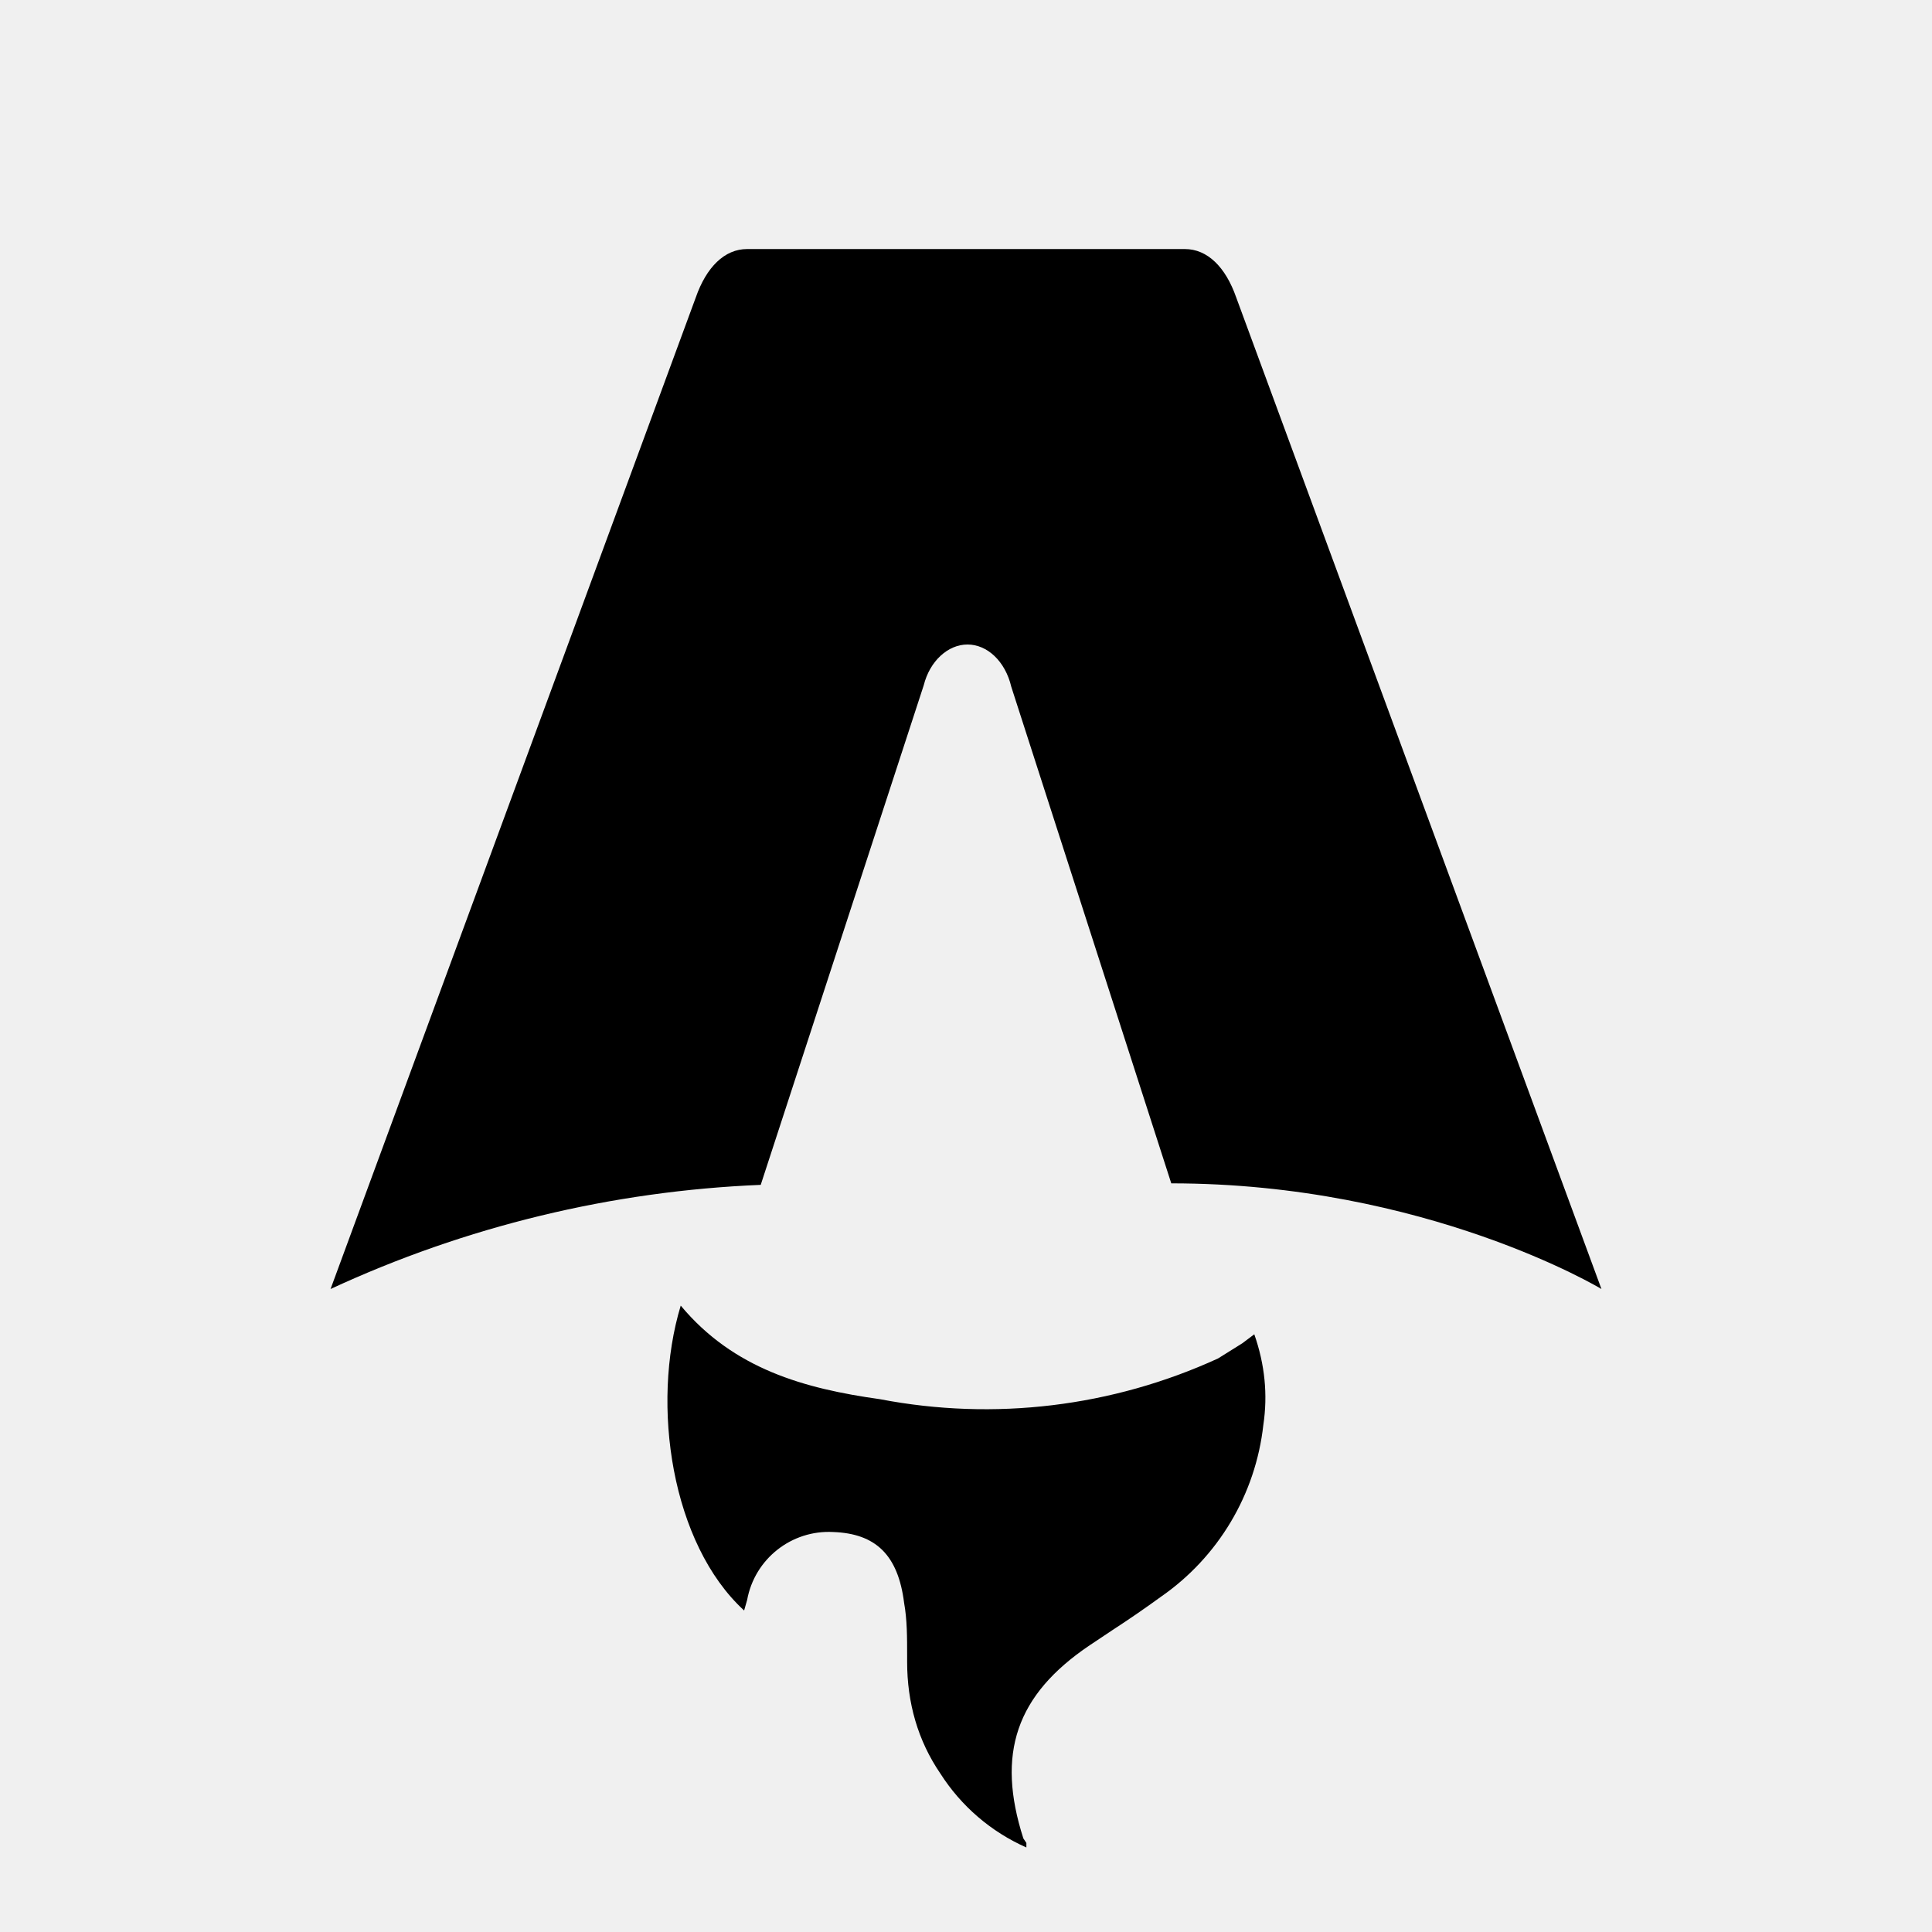
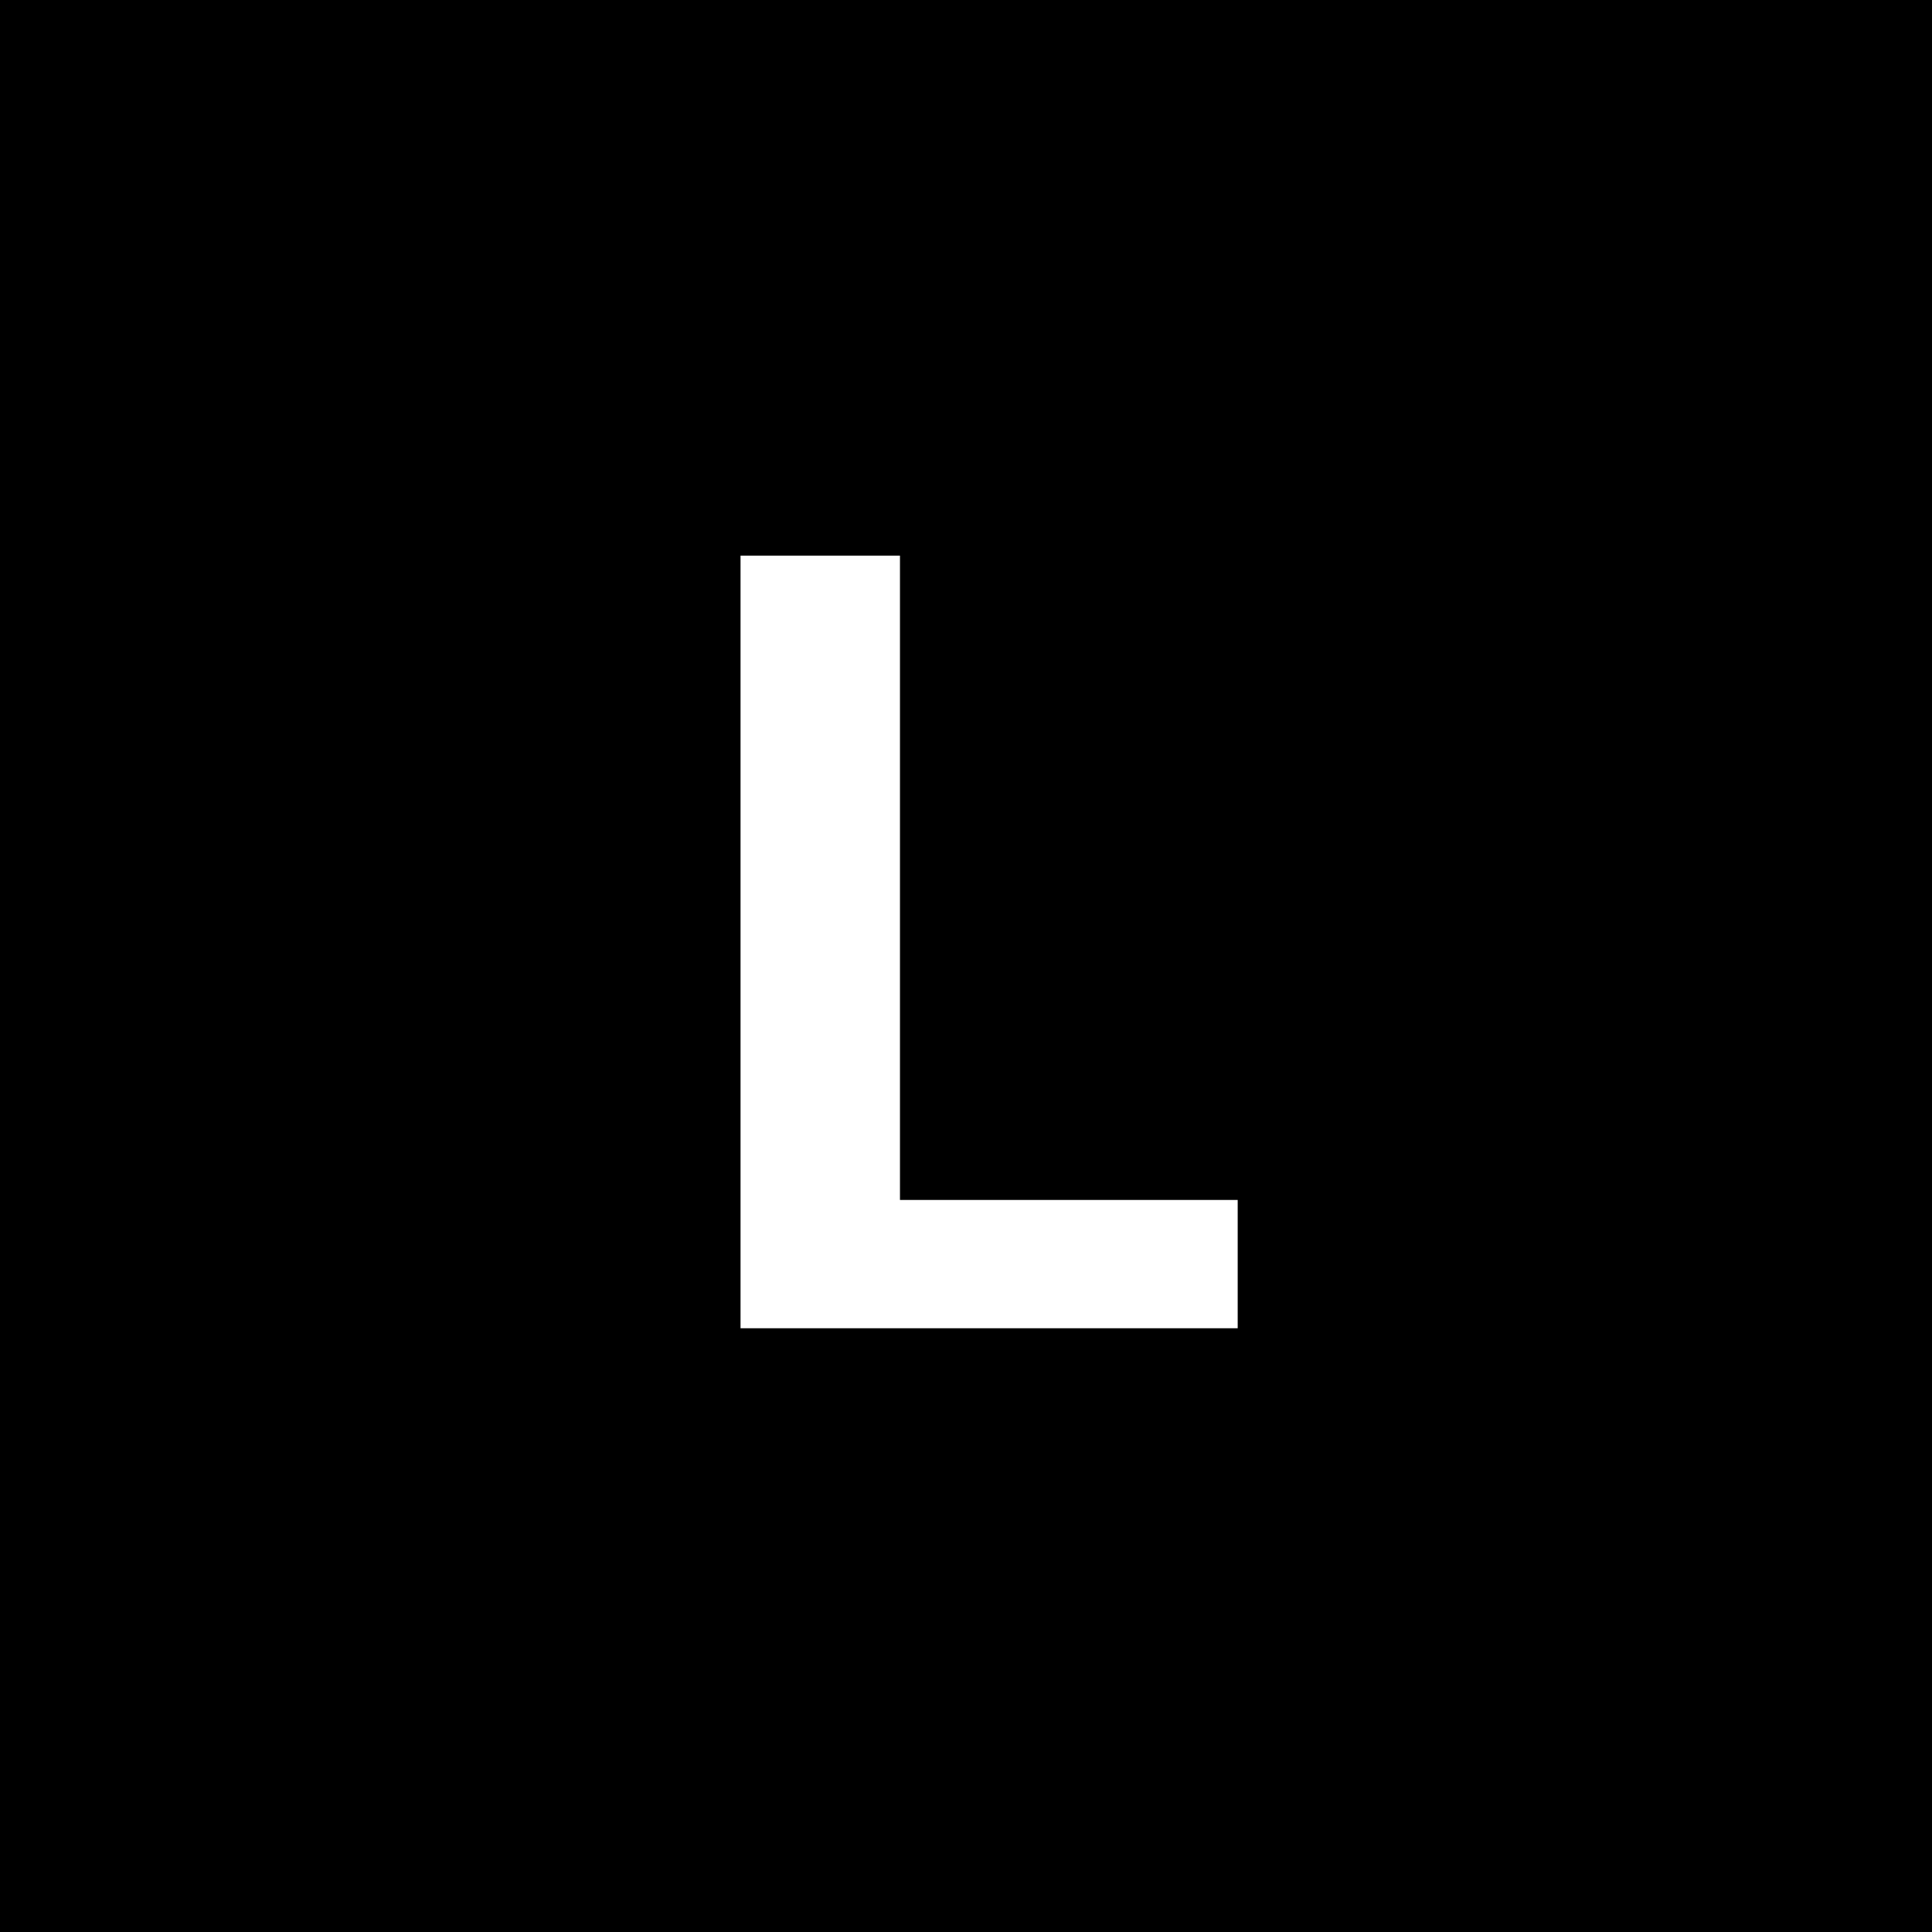
- <svg xmlns="http://www.w3.org/2000/svg" fill="none" viewBox="0 0 128 128">
-   <path d="M50.4 78.5a75.1 75.1 0 0 0-28.5 6.9l24.2-65.7c.7-2 1.9-3.2 3.4-3.2h29c1.5 0 2.7 1.2 3.4 3.2l24.2 65.7s-11.6-7-28.5-7L67 45.5c-.4-1.7-1.6-2.8-2.9-2.8-1.3 0-2.5 1.1-2.9 2.7L50.4 78.5Zm-1.1 28.2Zm-4.2-20.2c-2 6.6-.6 15.8 4.2 20.2a17.5 17.5 0 0 1 .2-.7 5.5 5.5 0 0 1 5.7-4.5c2.8.1 4.3 1.5 4.7 4.7.2 1.1.2 2.3.2 3.5v.4c0 2.7.7 5.2 2.2 7.4a13 13 0 0 0 5.7 4.9v-.3l-.2-.3c-1.8-5.6-.5-9.5 4.4-12.8l1.5-1a73 73 0 0 0 3.2-2.2 16 16 0 0 0 6.8-11.4c.3-2 .1-4-.6-6l-.8.6-1.6 1a37 37 0 0 1-22.4 2.7c-5-.7-9.7-2-13.2-6.2Z" />
+ <svg xmlns="http://www.w3.org/2000/svg" viewBox="0 0 32 32">
+   <rect width="32" height="32" fill="#000000" />
+   <text x="16" y="22" font-family="-apple-system, BlinkMacSystemFont, 'Segoe UI', Roboto, sans-serif" font-weight="700" font-size="18" fill="#ffffff" text-anchor="middle">L</text>
  <style>
-         path { fill: #000; }
-         @media (prefers-color-scheme: dark) {
-             path { fill: #FFF; }
-         }
-     </style>
+     @media (prefers-color-scheme: dark) {
+       rect { fill: #ffffff; }
+       text { fill: #000000; }
+     }
+   </style>
</svg>
